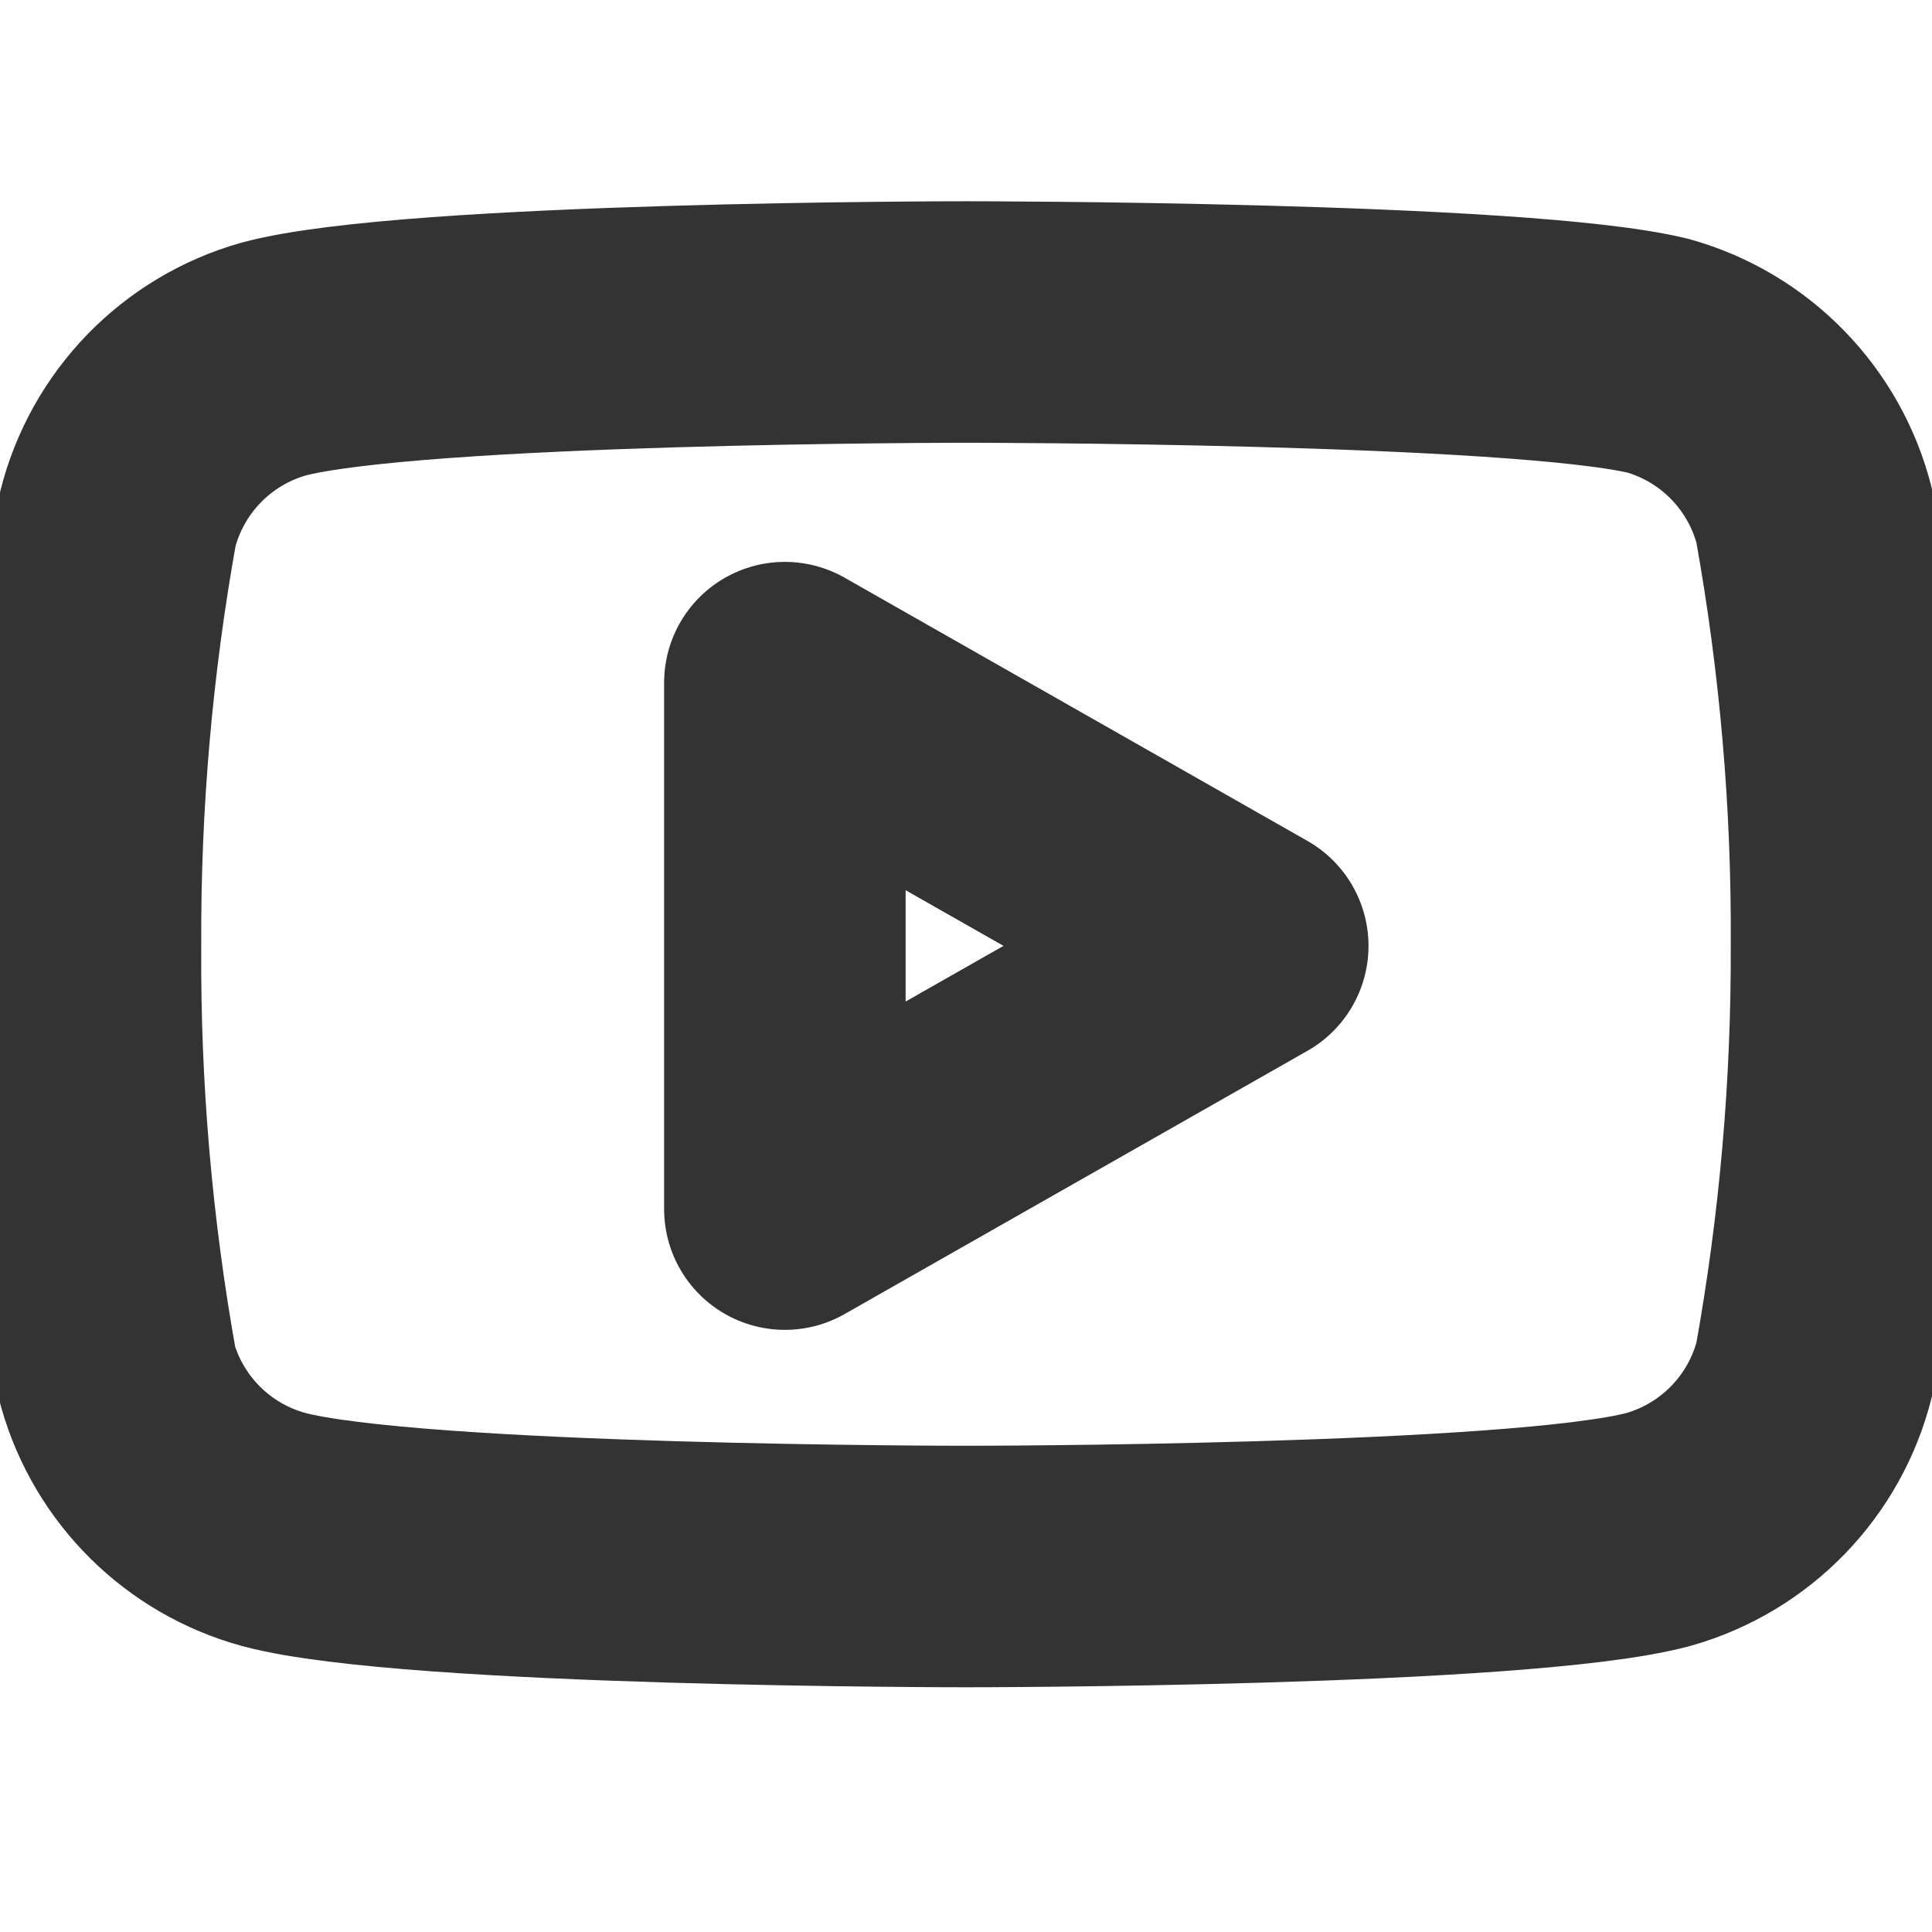
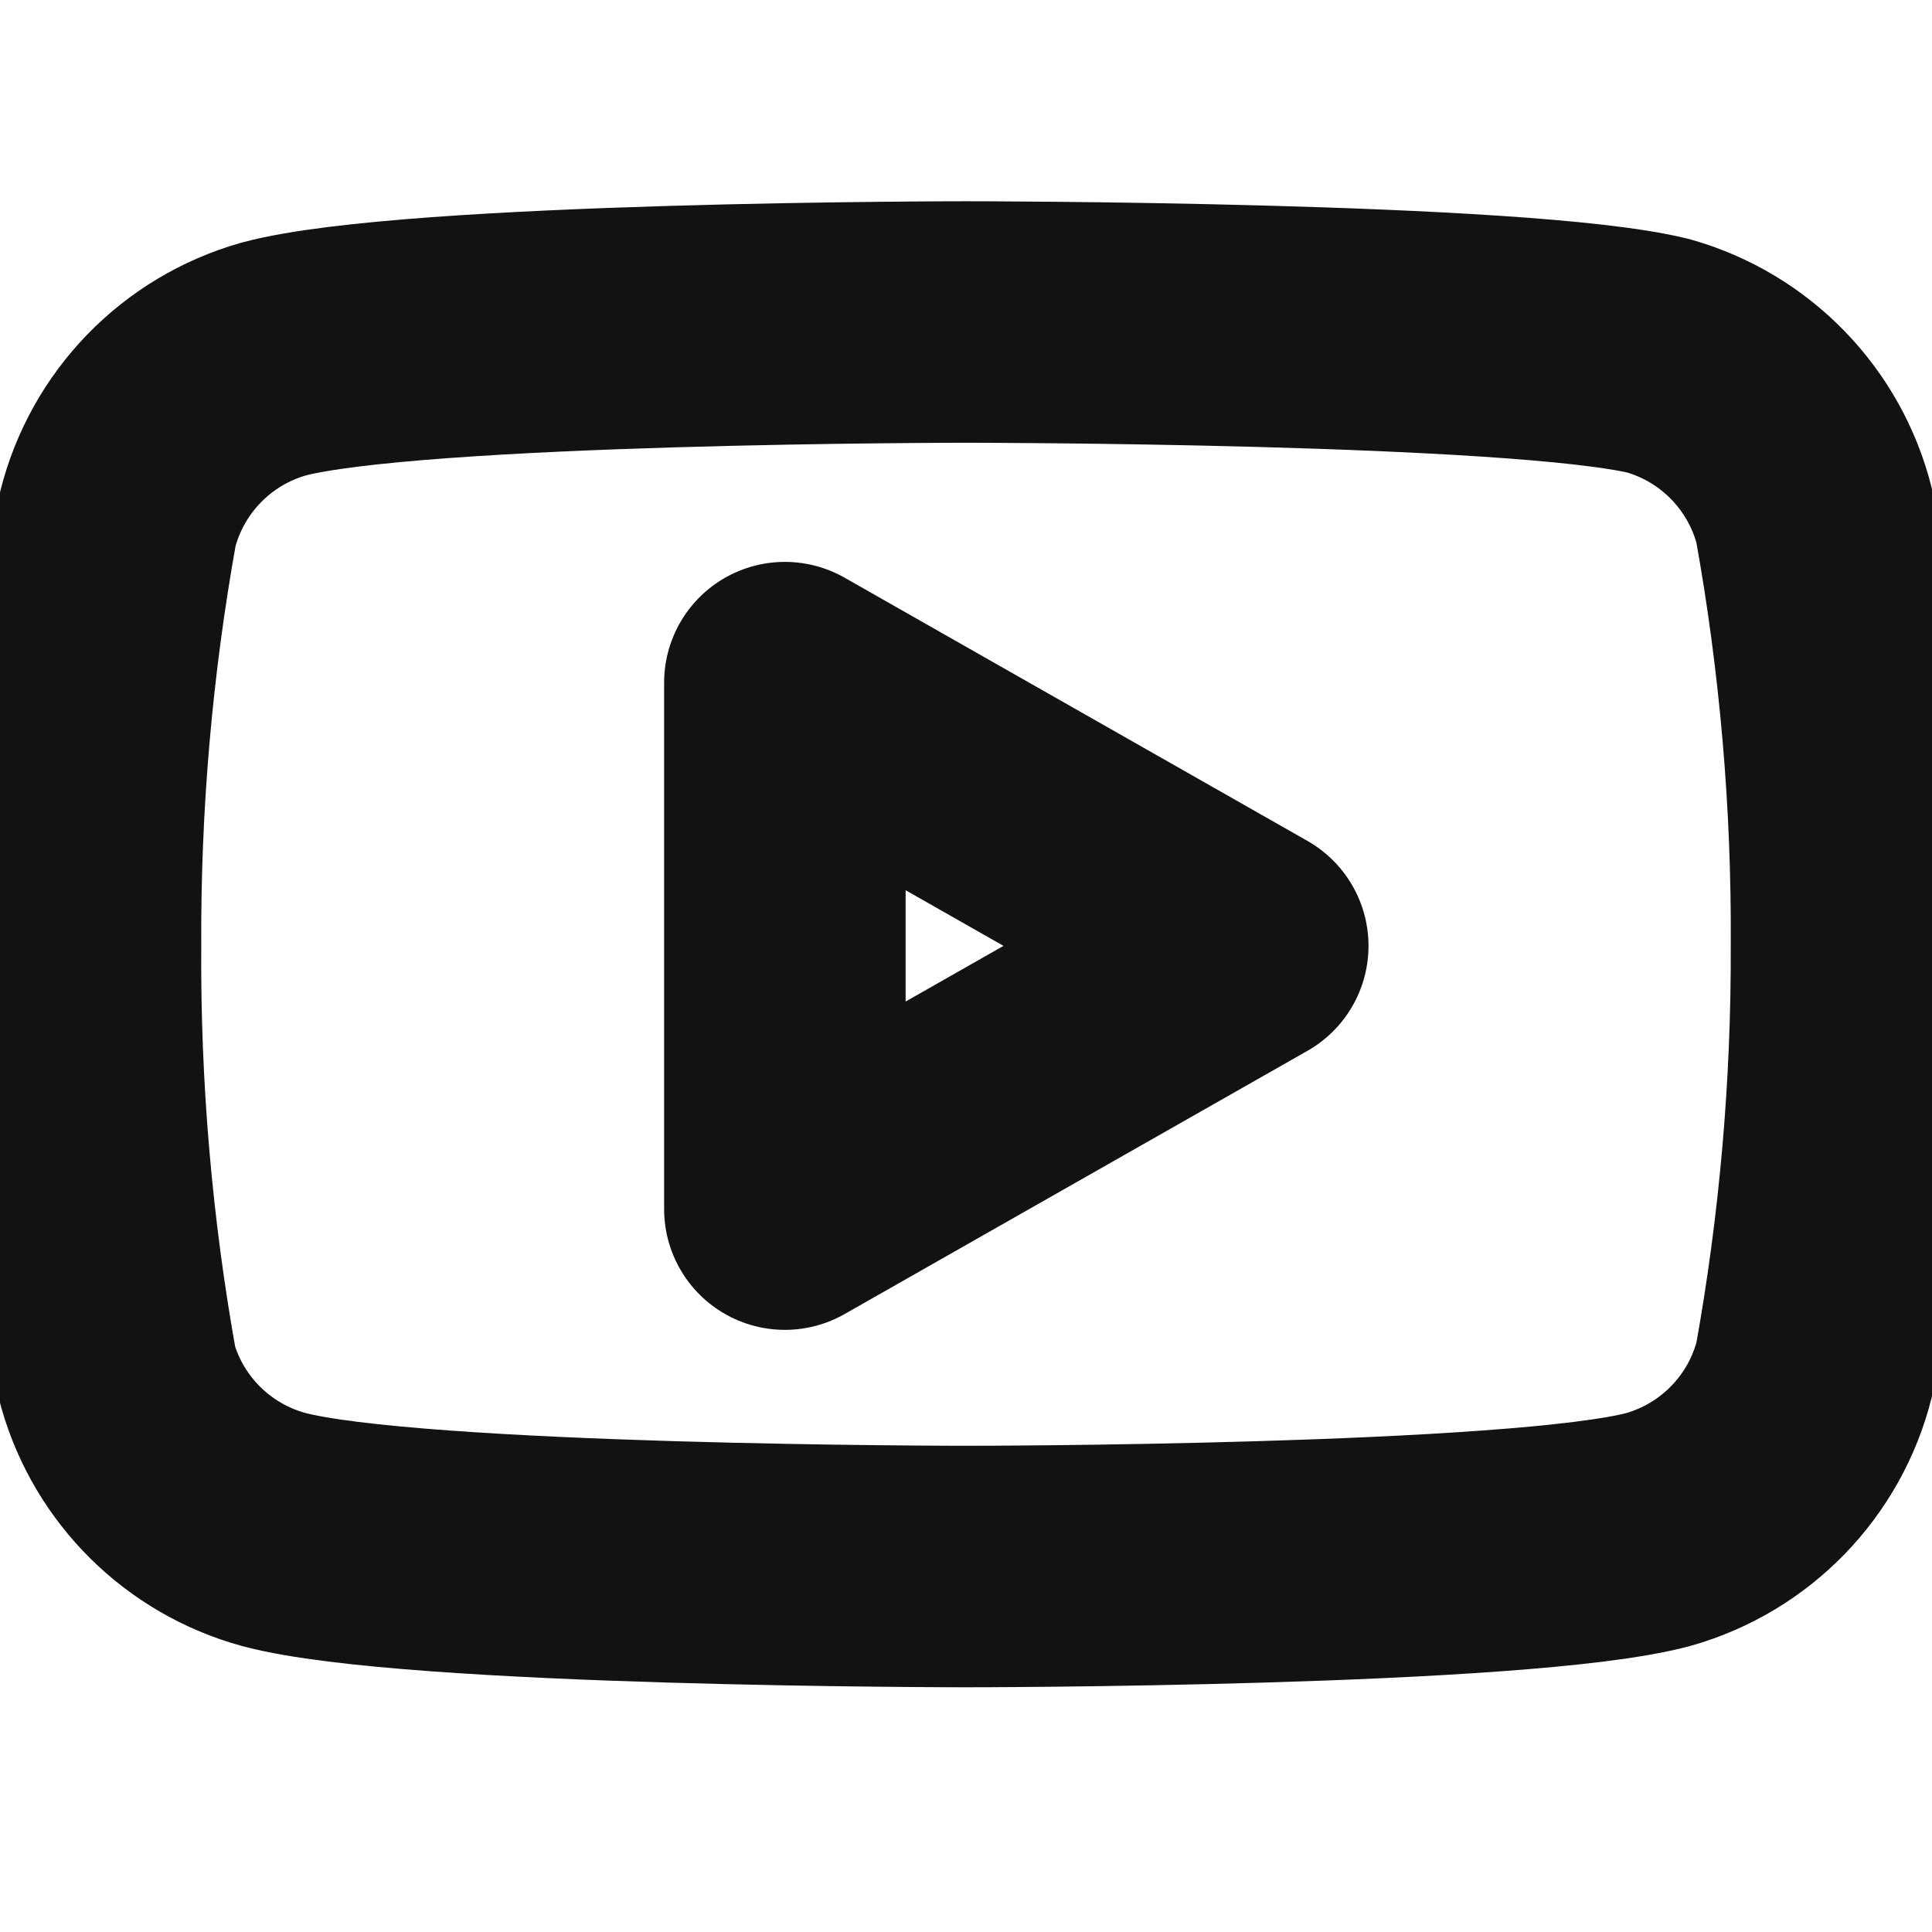
- <svg xmlns="http://www.w3.org/2000/svg" width="100" height="100" viewBox="0 0 24 24" fill="none" stroke="#333333" stroke-width="3" stroke-linecap="round" stroke-linejoin="round" class="feather feather-youtube">
+ <svg xmlns="http://www.w3.org/2000/svg" width="100" height="100" viewBox="0 0 24 24" fill="none" stroke="#121212" stroke-width="3" stroke-linecap="round" stroke-linejoin="round" class="feather feather-youtube">
  <path d="M22.54 6.42a2.78 2.78 0 0 0-1.94-2C18.88 4 12 4 12 4s-6.88 0-8.6.46a2.78 2.78 0 0 0-1.94 2A29 29 0 0 0 1 11.75a29 29 0 0 0 .46 5.33A2.78 2.78 0 0 0 3.4 19c1.72.46 8.6.46 8.6.46s6.88 0 8.6-.46a2.78 2.78 0 0 0 1.94-2 29 29 0 0 0 .46-5.25 29 29 0 0 0-.46-5.33z" />
  <polygon points="9.75 15.02 15.5 11.75 9.75 8.48 9.75 15.02" />
</svg>
